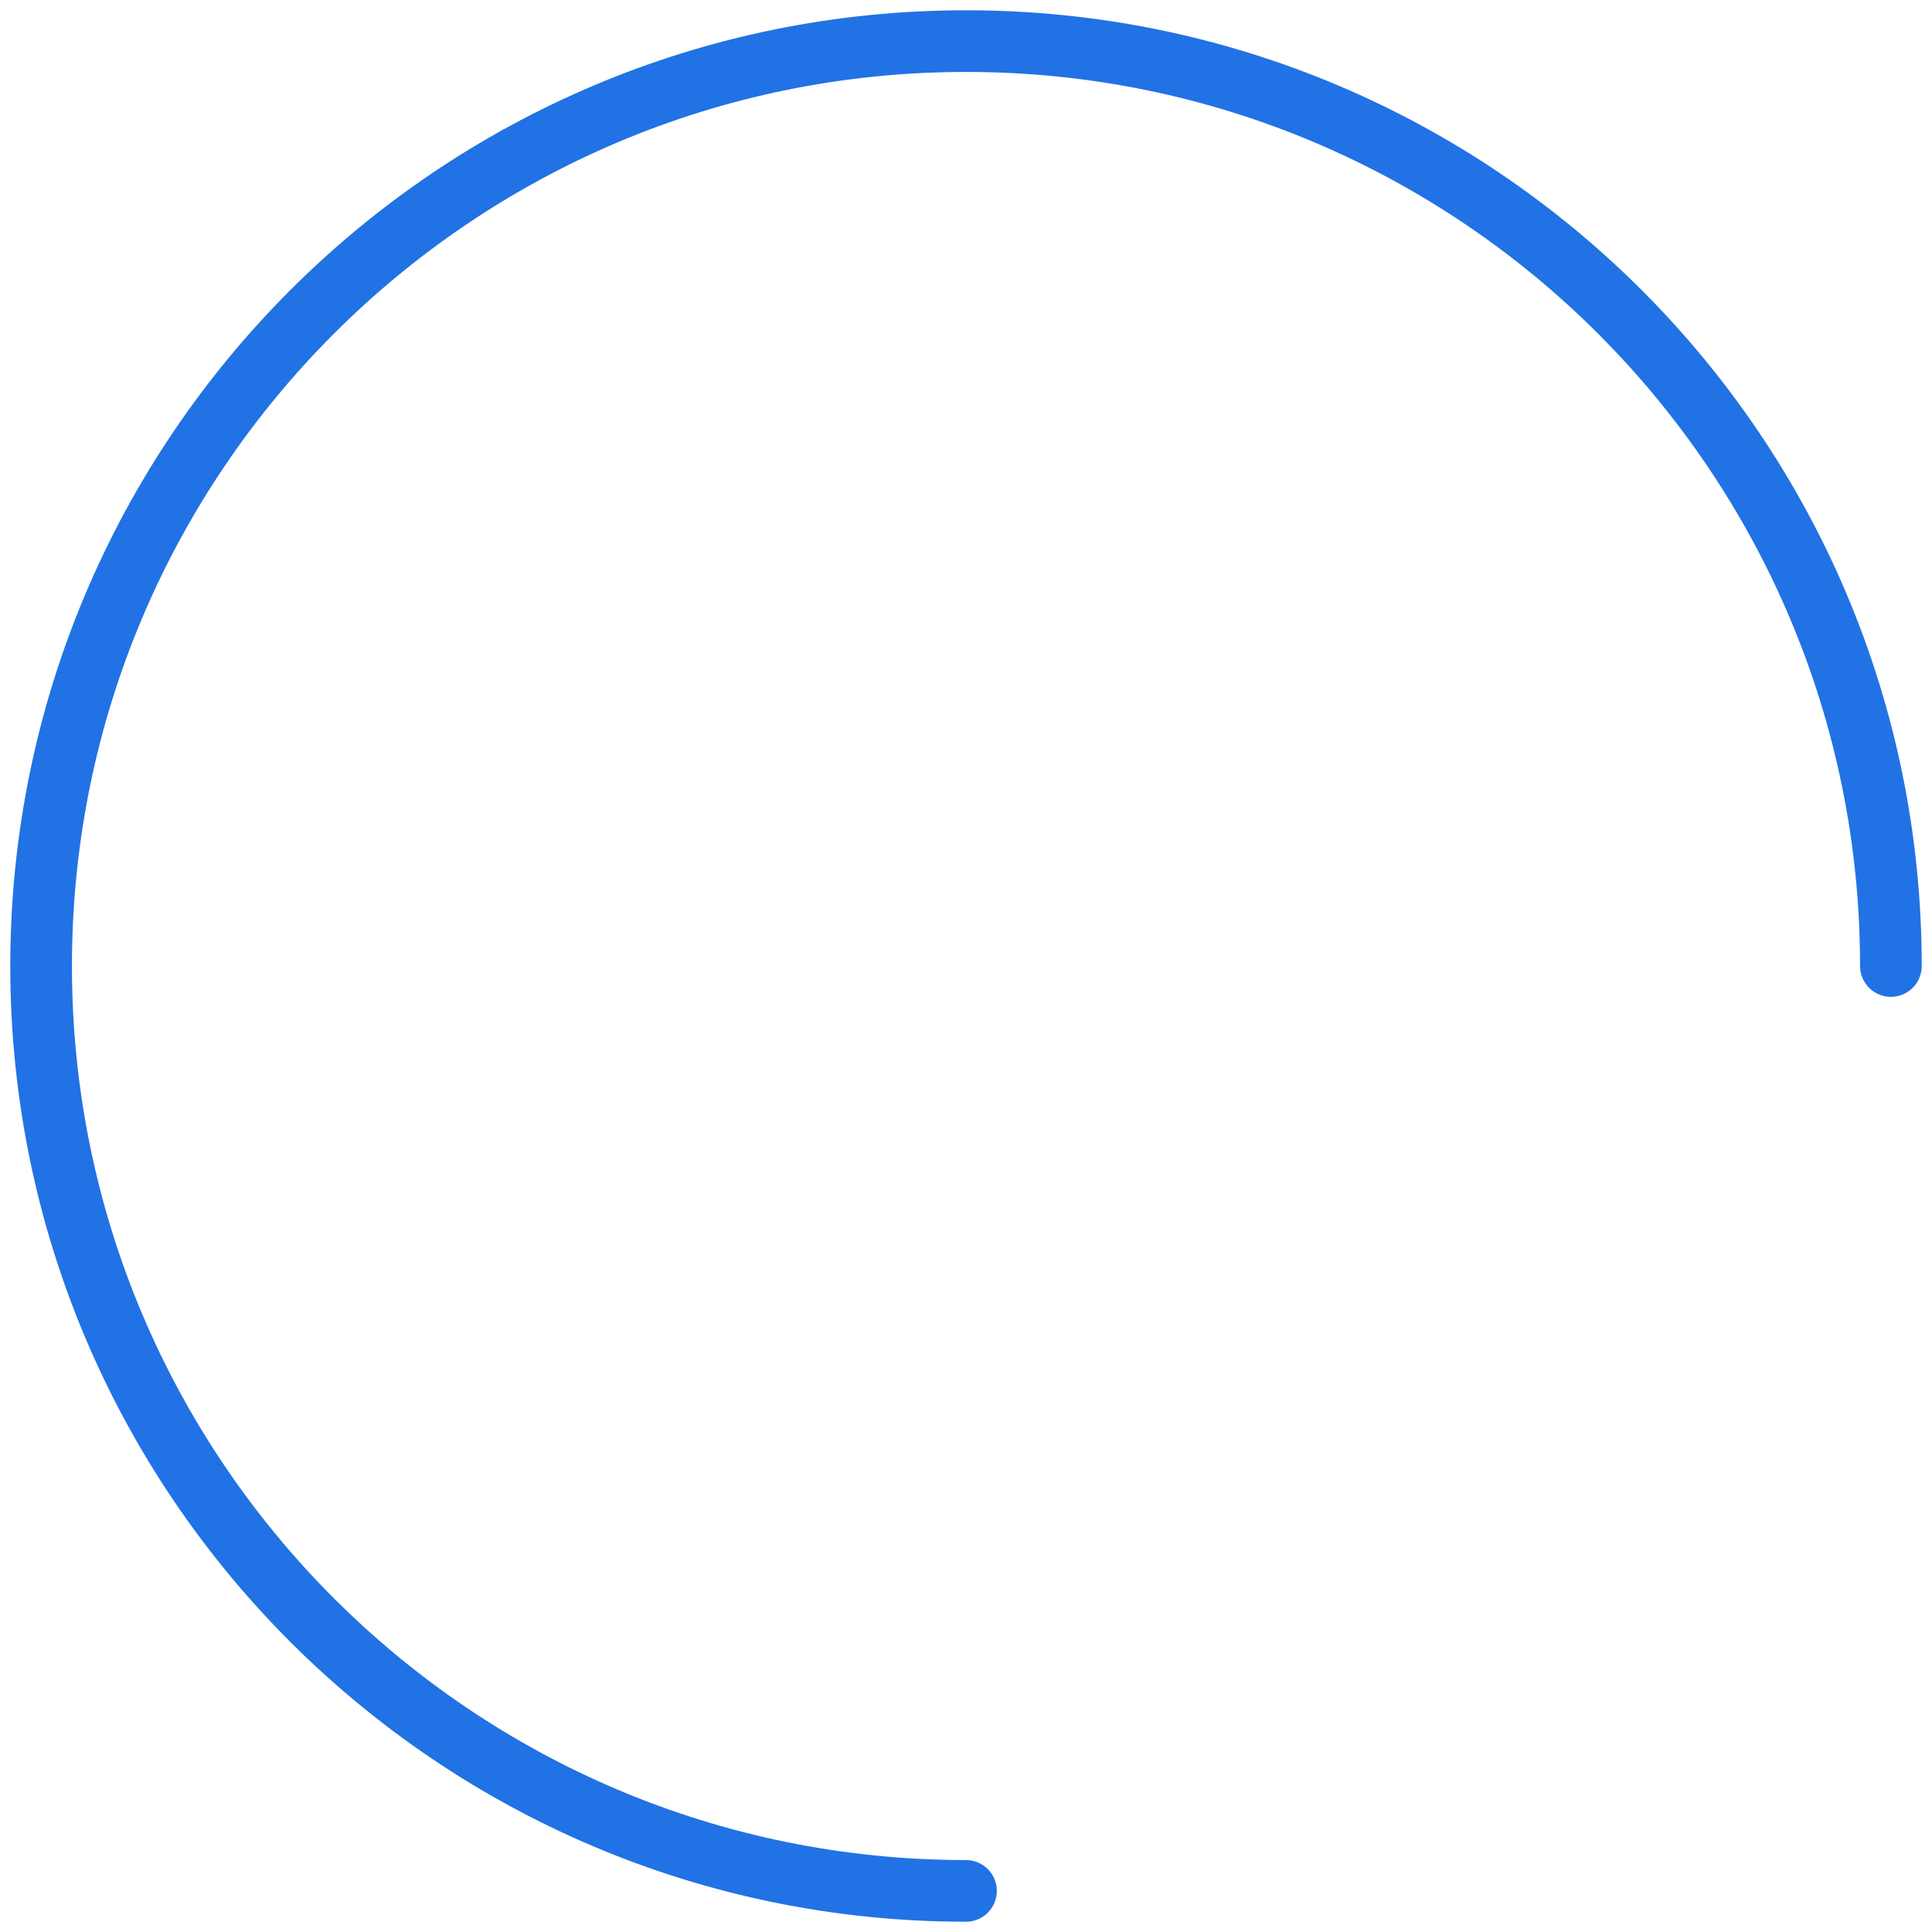
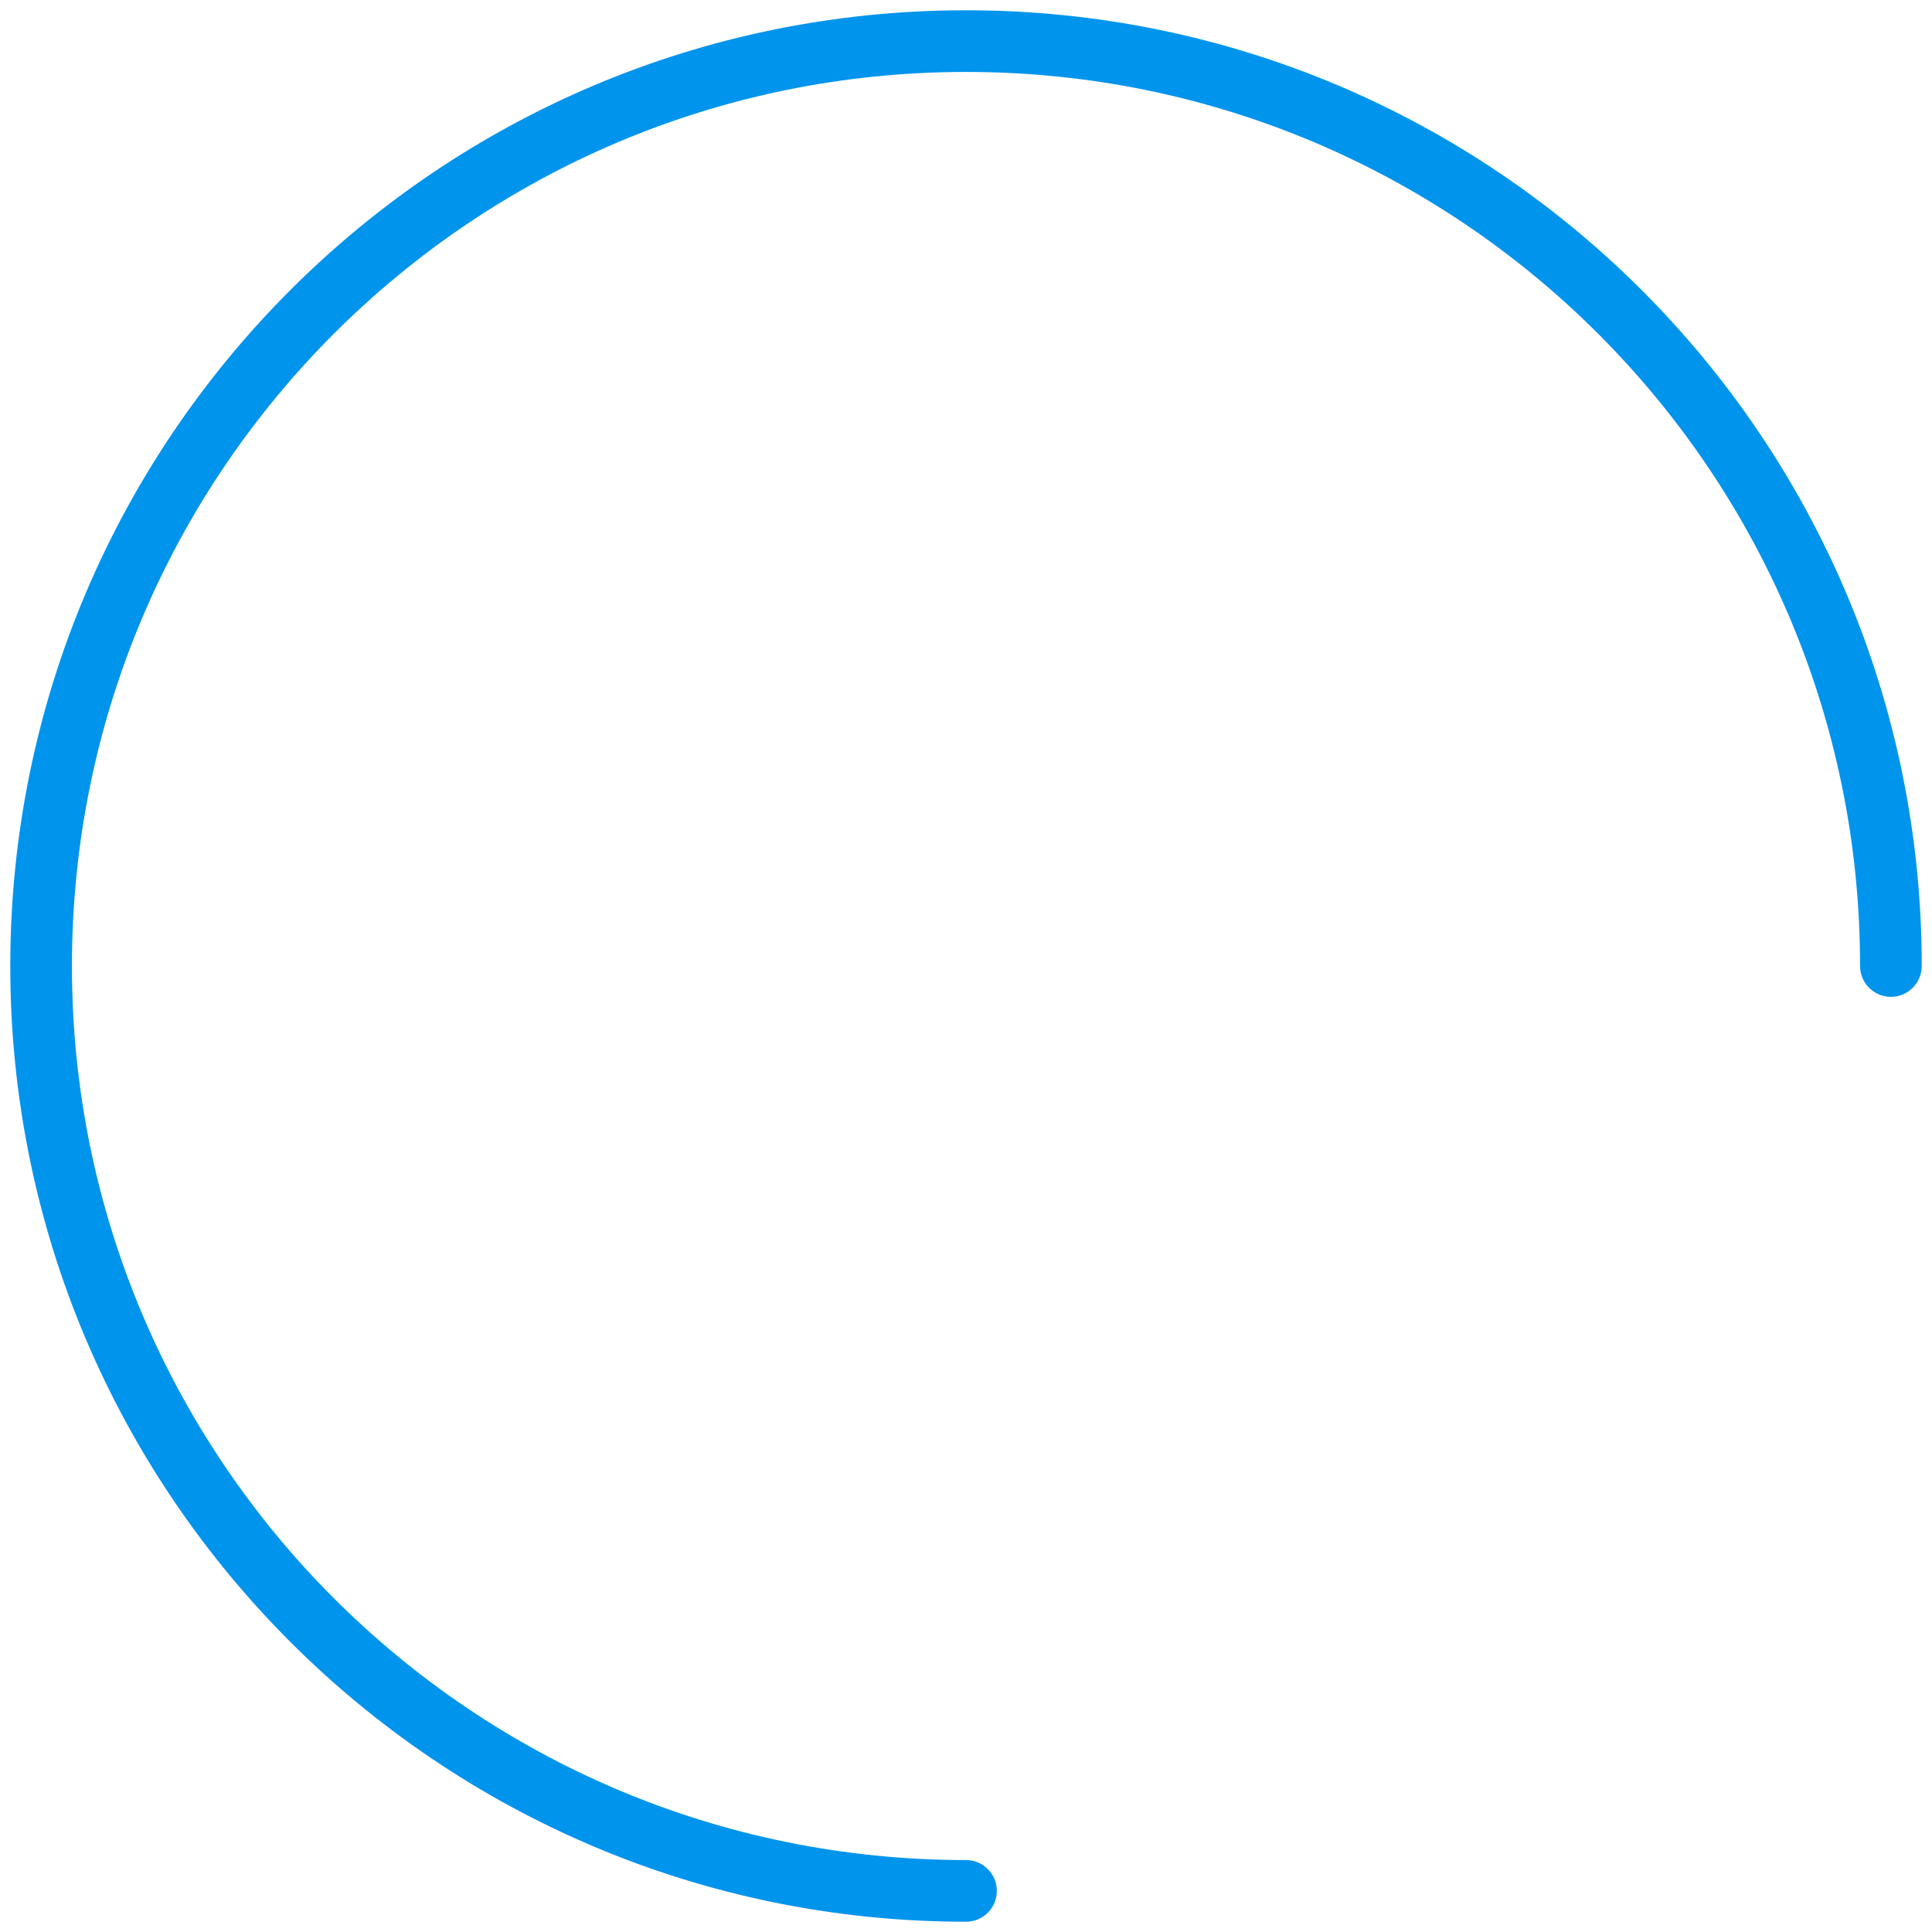
<svg xmlns="http://www.w3.org/2000/svg" width="94" height="94" viewBox="0 0 94 94" fill="none">
-   <path d="M92 47C92 22.147 71.853 2 47 2C22.147 2 2 22.147 2 47C2 71.853 22.147 92 47 92" stroke="#2172E5" stroke-width="3" stroke-linecap="round" stroke-linejoin="round" />
+   <path d="M92 47C92 22.147 71.853 2 47 2C22.147 2 2 22.147 2 47C2 71.853 22.147 92 47 92" stroke="#0094ec" stroke-width="3" stroke-linecap="round" stroke-linejoin="round" />
</svg>
